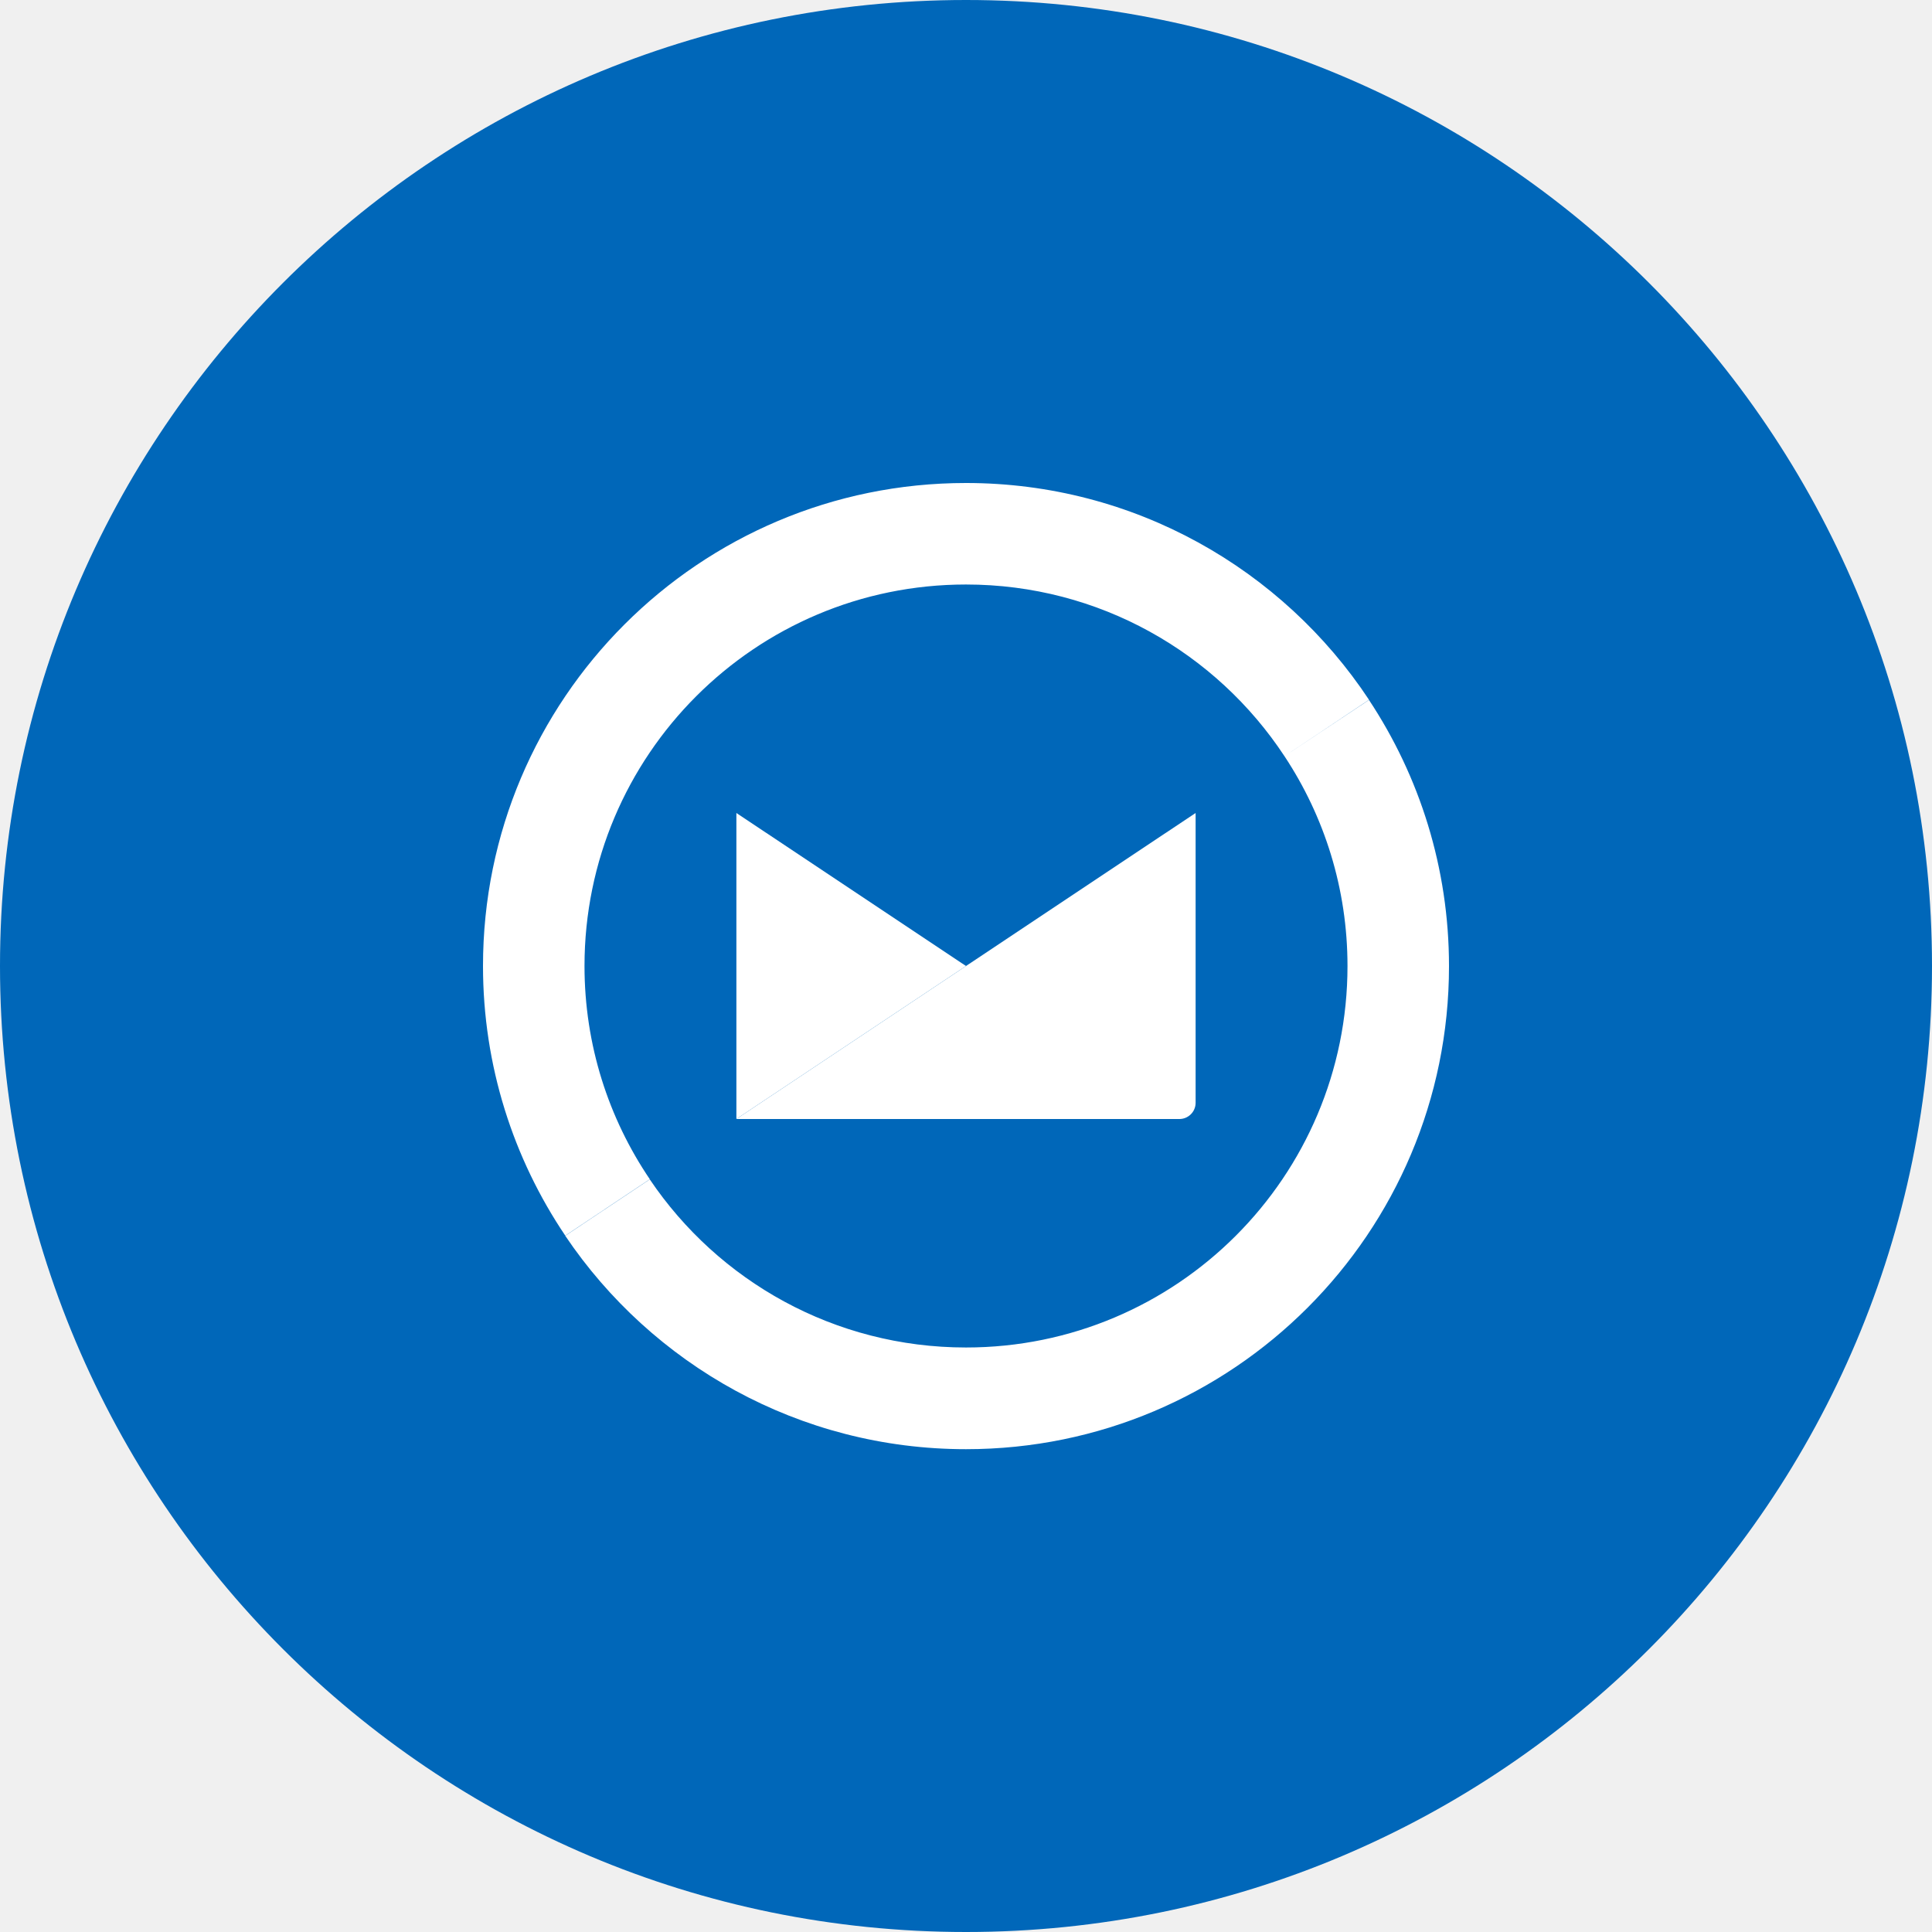
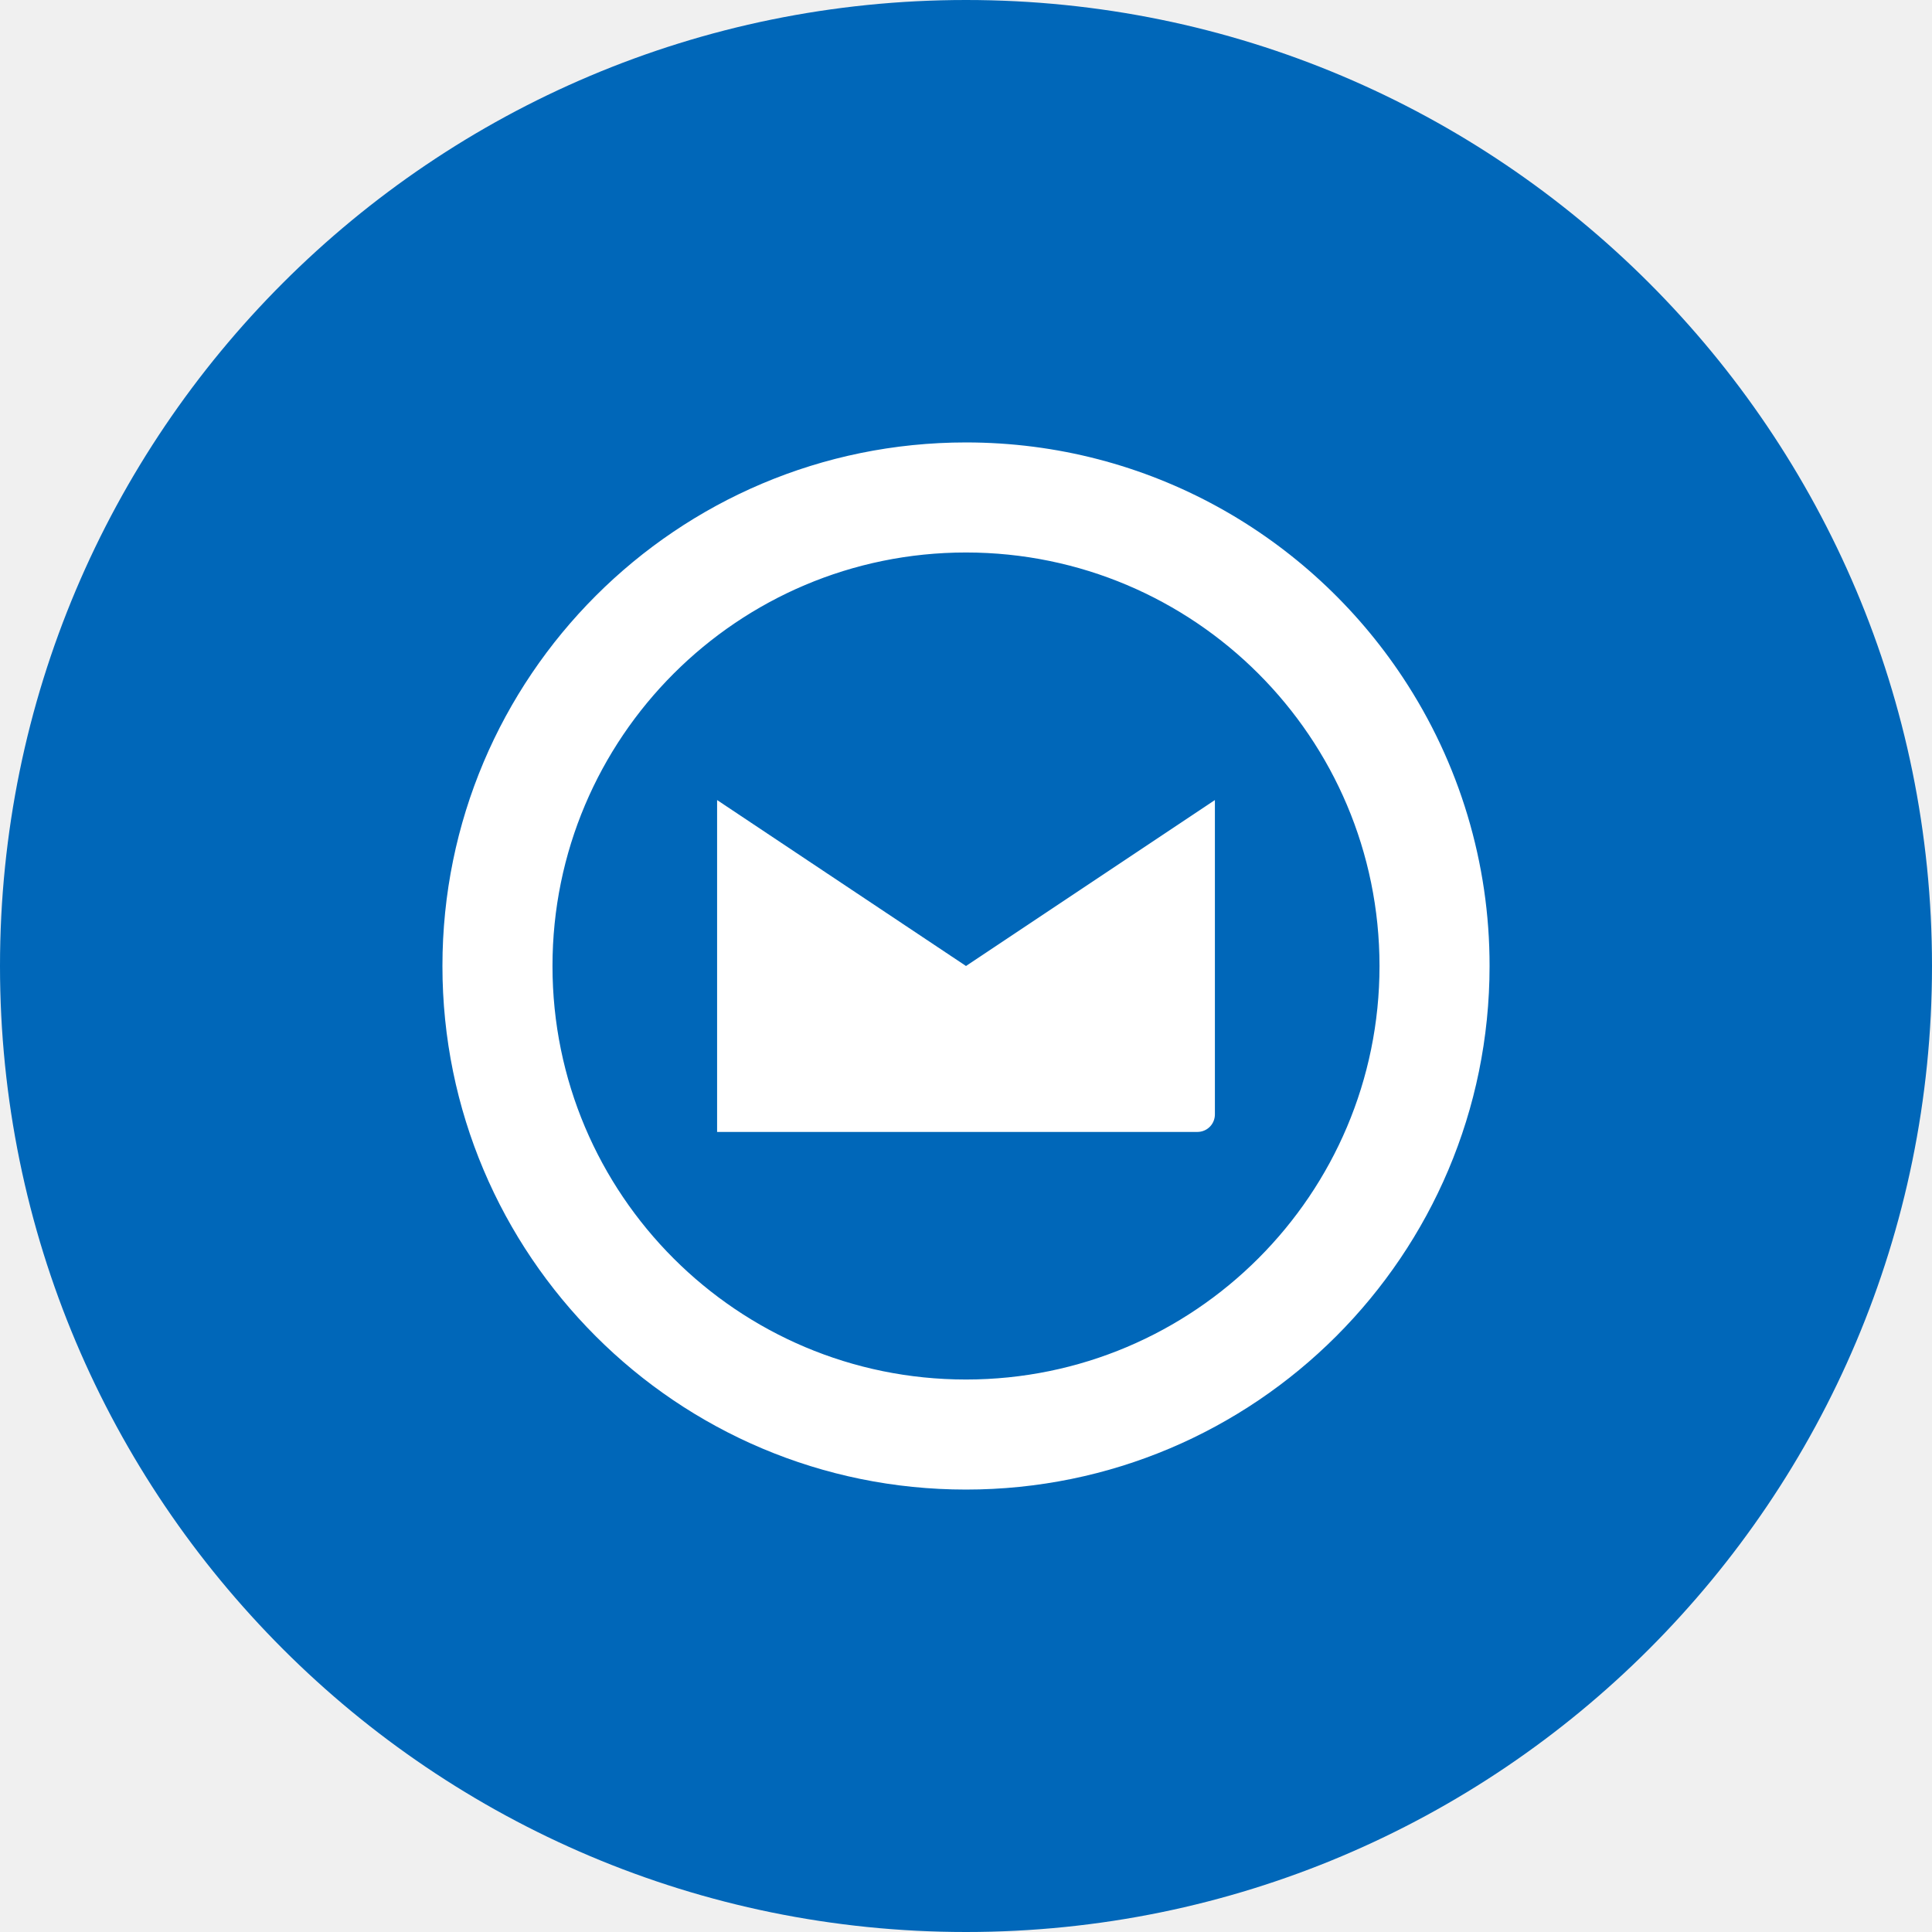
<svg xmlns="http://www.w3.org/2000/svg" viewBox="0 0 1024 1024">
-   <style>
-       .st1{fill:#fff}
-    </style>
-   <g id="Icon">
-     <circle cx="512" cy="512" r="512" style="fill:#0067b9" />
-     <path class="st1" d="M680.8 400.8c21.1 31.9 33.4 70.1 33.4 111.2 0 111.7-90.5 202.2-202.2 202.2-69.8 0-131.3-35.3-167.6-89.1L299.6 655c46 68.2 124 113.1 212.4 113.1 141.4 0 256-114.6 256-256 0-52.1-15.6-100.6-42.4-141.1l-44.8 29.8zM309.8 512c0-111.7 90.5-202.2 202.2-202.2 70.6 0 132.7 36.2 168.8 91l44.8-29.9C679.8 301.7 601.2 256 512 256c-141.4 0-256 114.6-256 256 0 52.9 16.1 102.1 43.6 142.9l44.8-29.9c-21.8-32.2-34.6-71.1-34.6-113z" />
-     <path class="st1" d="M390.3 593.1h234.8c4.7 0 8.6-3.8 8.6-8.6V430.9L390.3 593.1" />
-     <path class="st1" d="M390.3 593.1c1-.6 1.3-.9 1.3-.9 0 .1-.6.5-1.3.9V430.9L512 512l-121.7 81.1" />
-   </g>
+   <circle cx="512" cy="512" r="512" style="fill:#0067b9" />
+   <path d="M743.55 359.1C693.88 284 608.74 234.5 512 234.5c-153.26 0-277.5 124.24-277.5 277.5A277.44 277.44 0 0 0 512 789.5c153.26 0 277.5-124.24 277.5-277.5a276.13 276.13 0 0 0-45.95-152.9zM512 731.17A219.12 219.12 0 0 1 292.83 512c0-121 98.17-219.17 219.17-219.17A219.22 219.22 0 0 1 731.17 512c0 121-98.17 219.17-219.17 219.17zM512 512l-131.92-87.95v175.9h254.56a9.27 9.27 0 0 0 9.28-9.28V424.05zm-130.54 87-.74.49z" style="fill:#fff" />
</svg>
